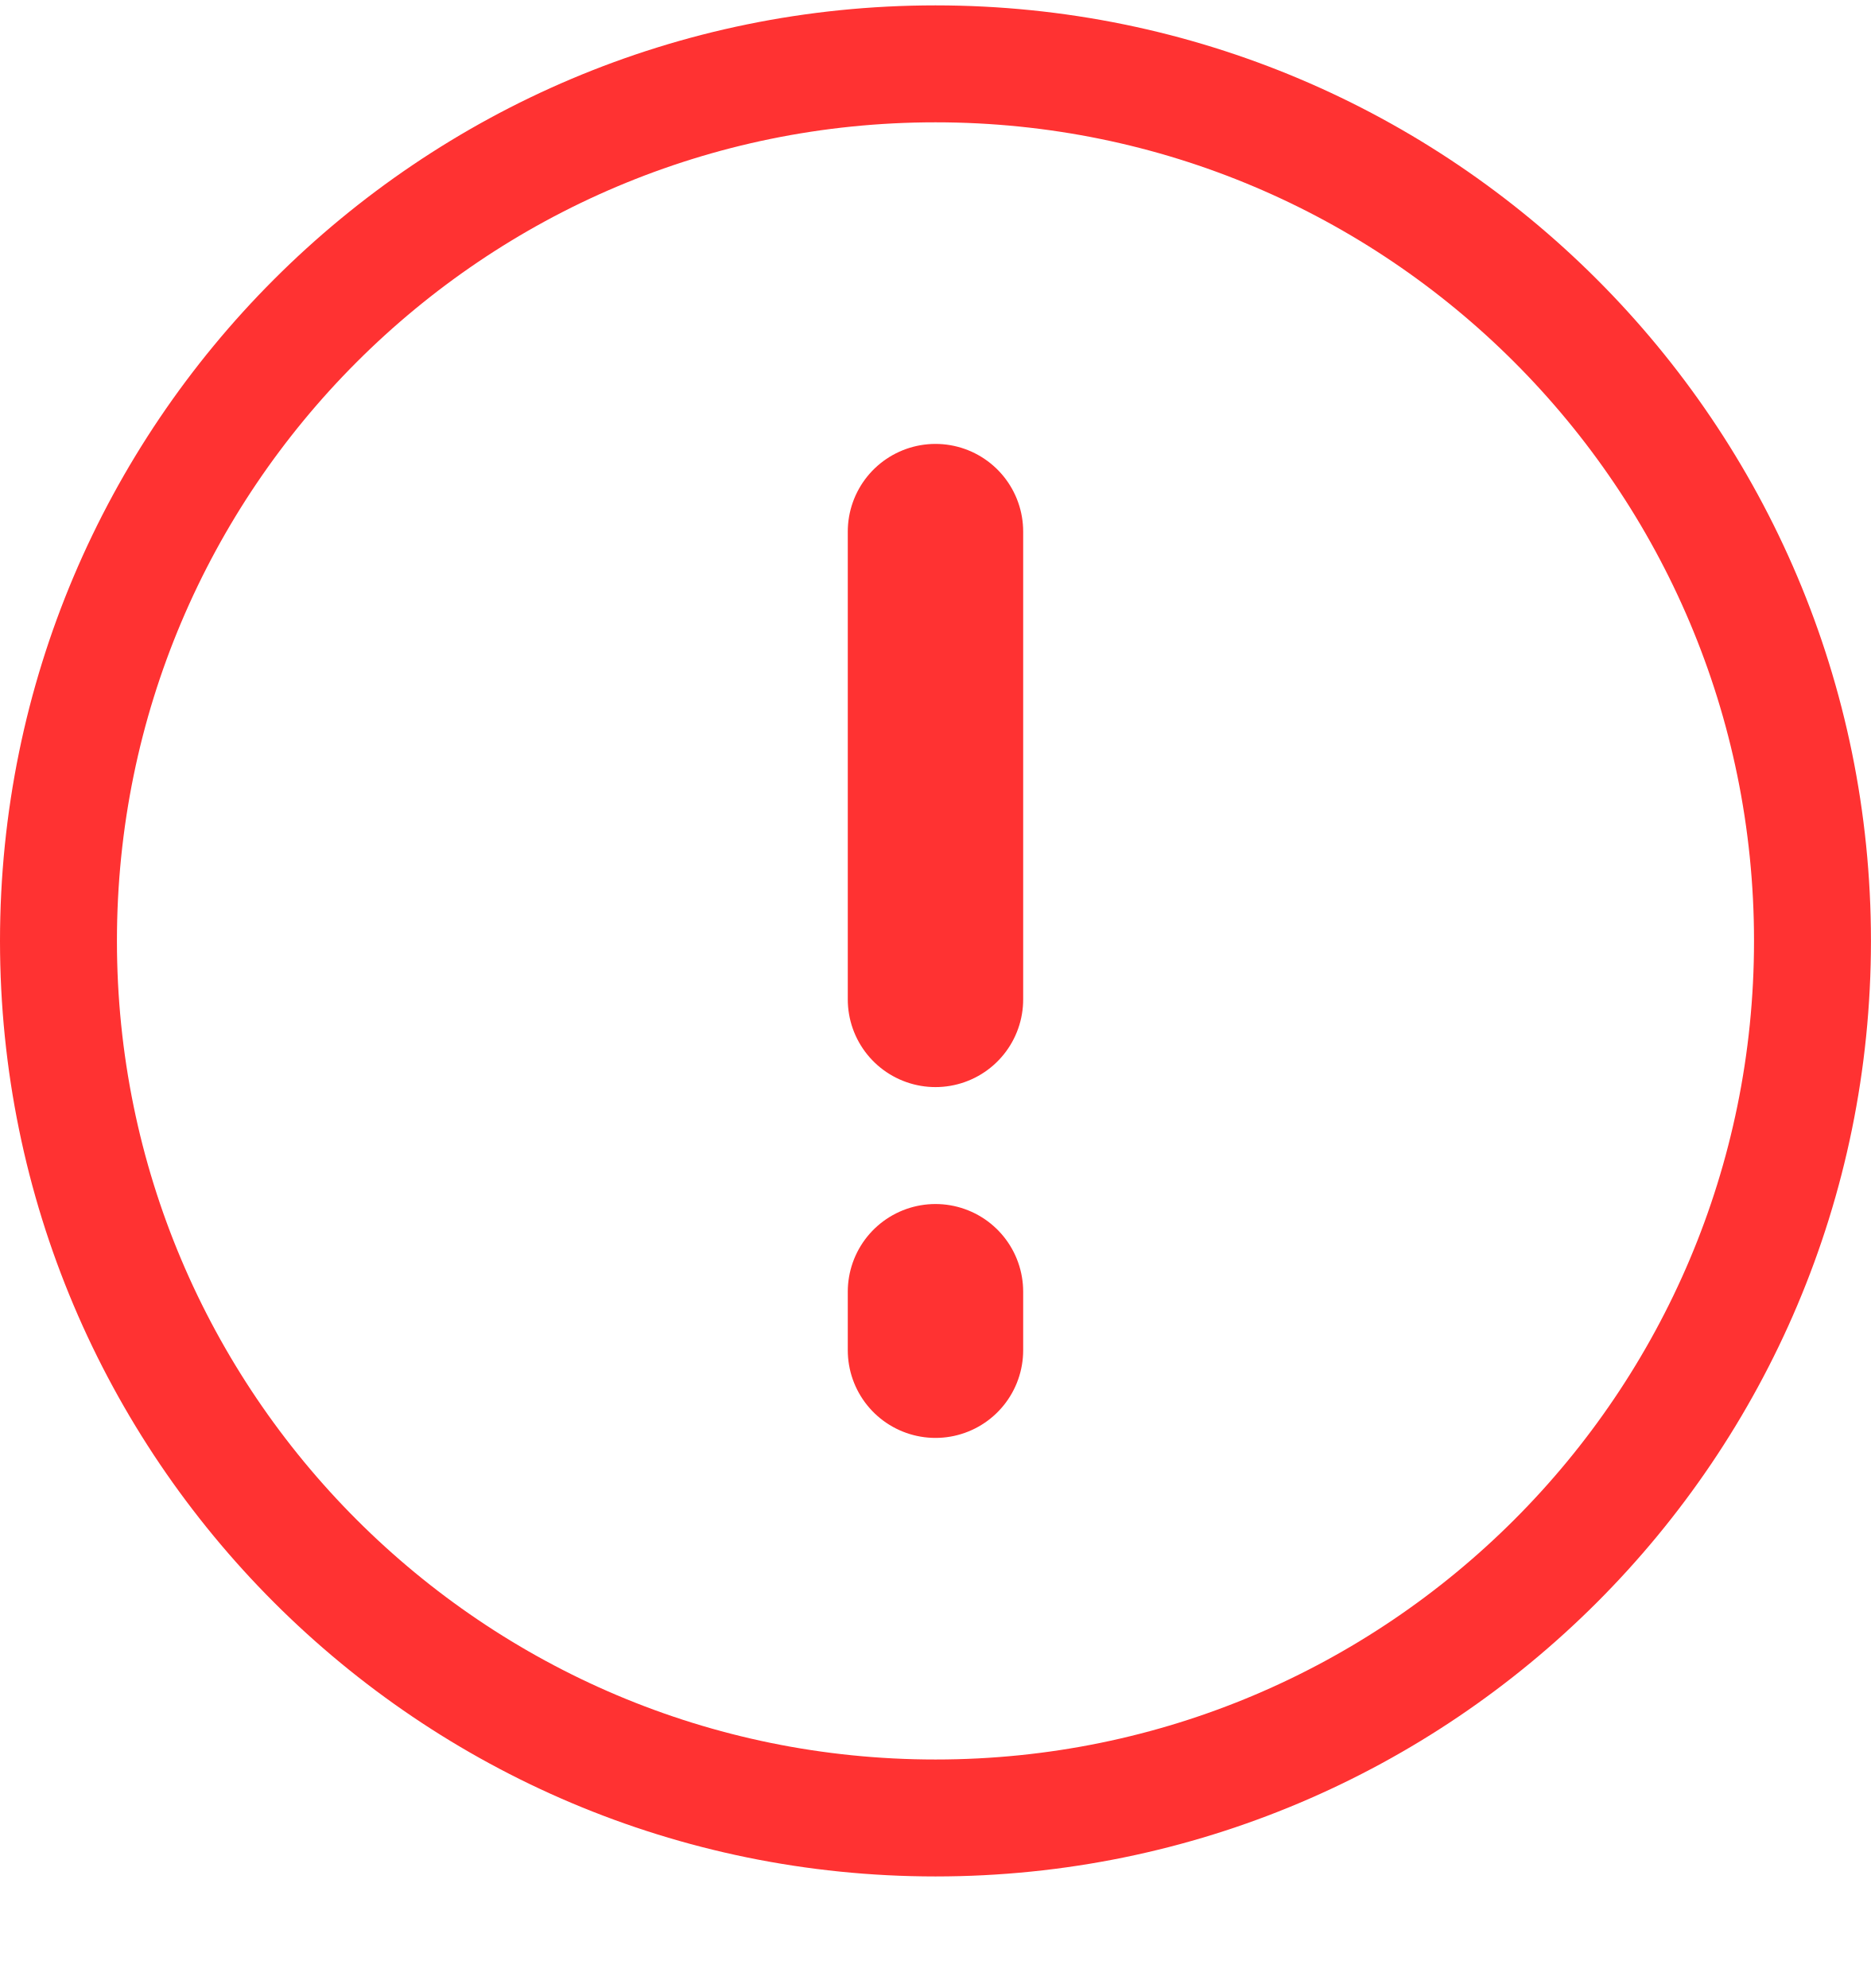
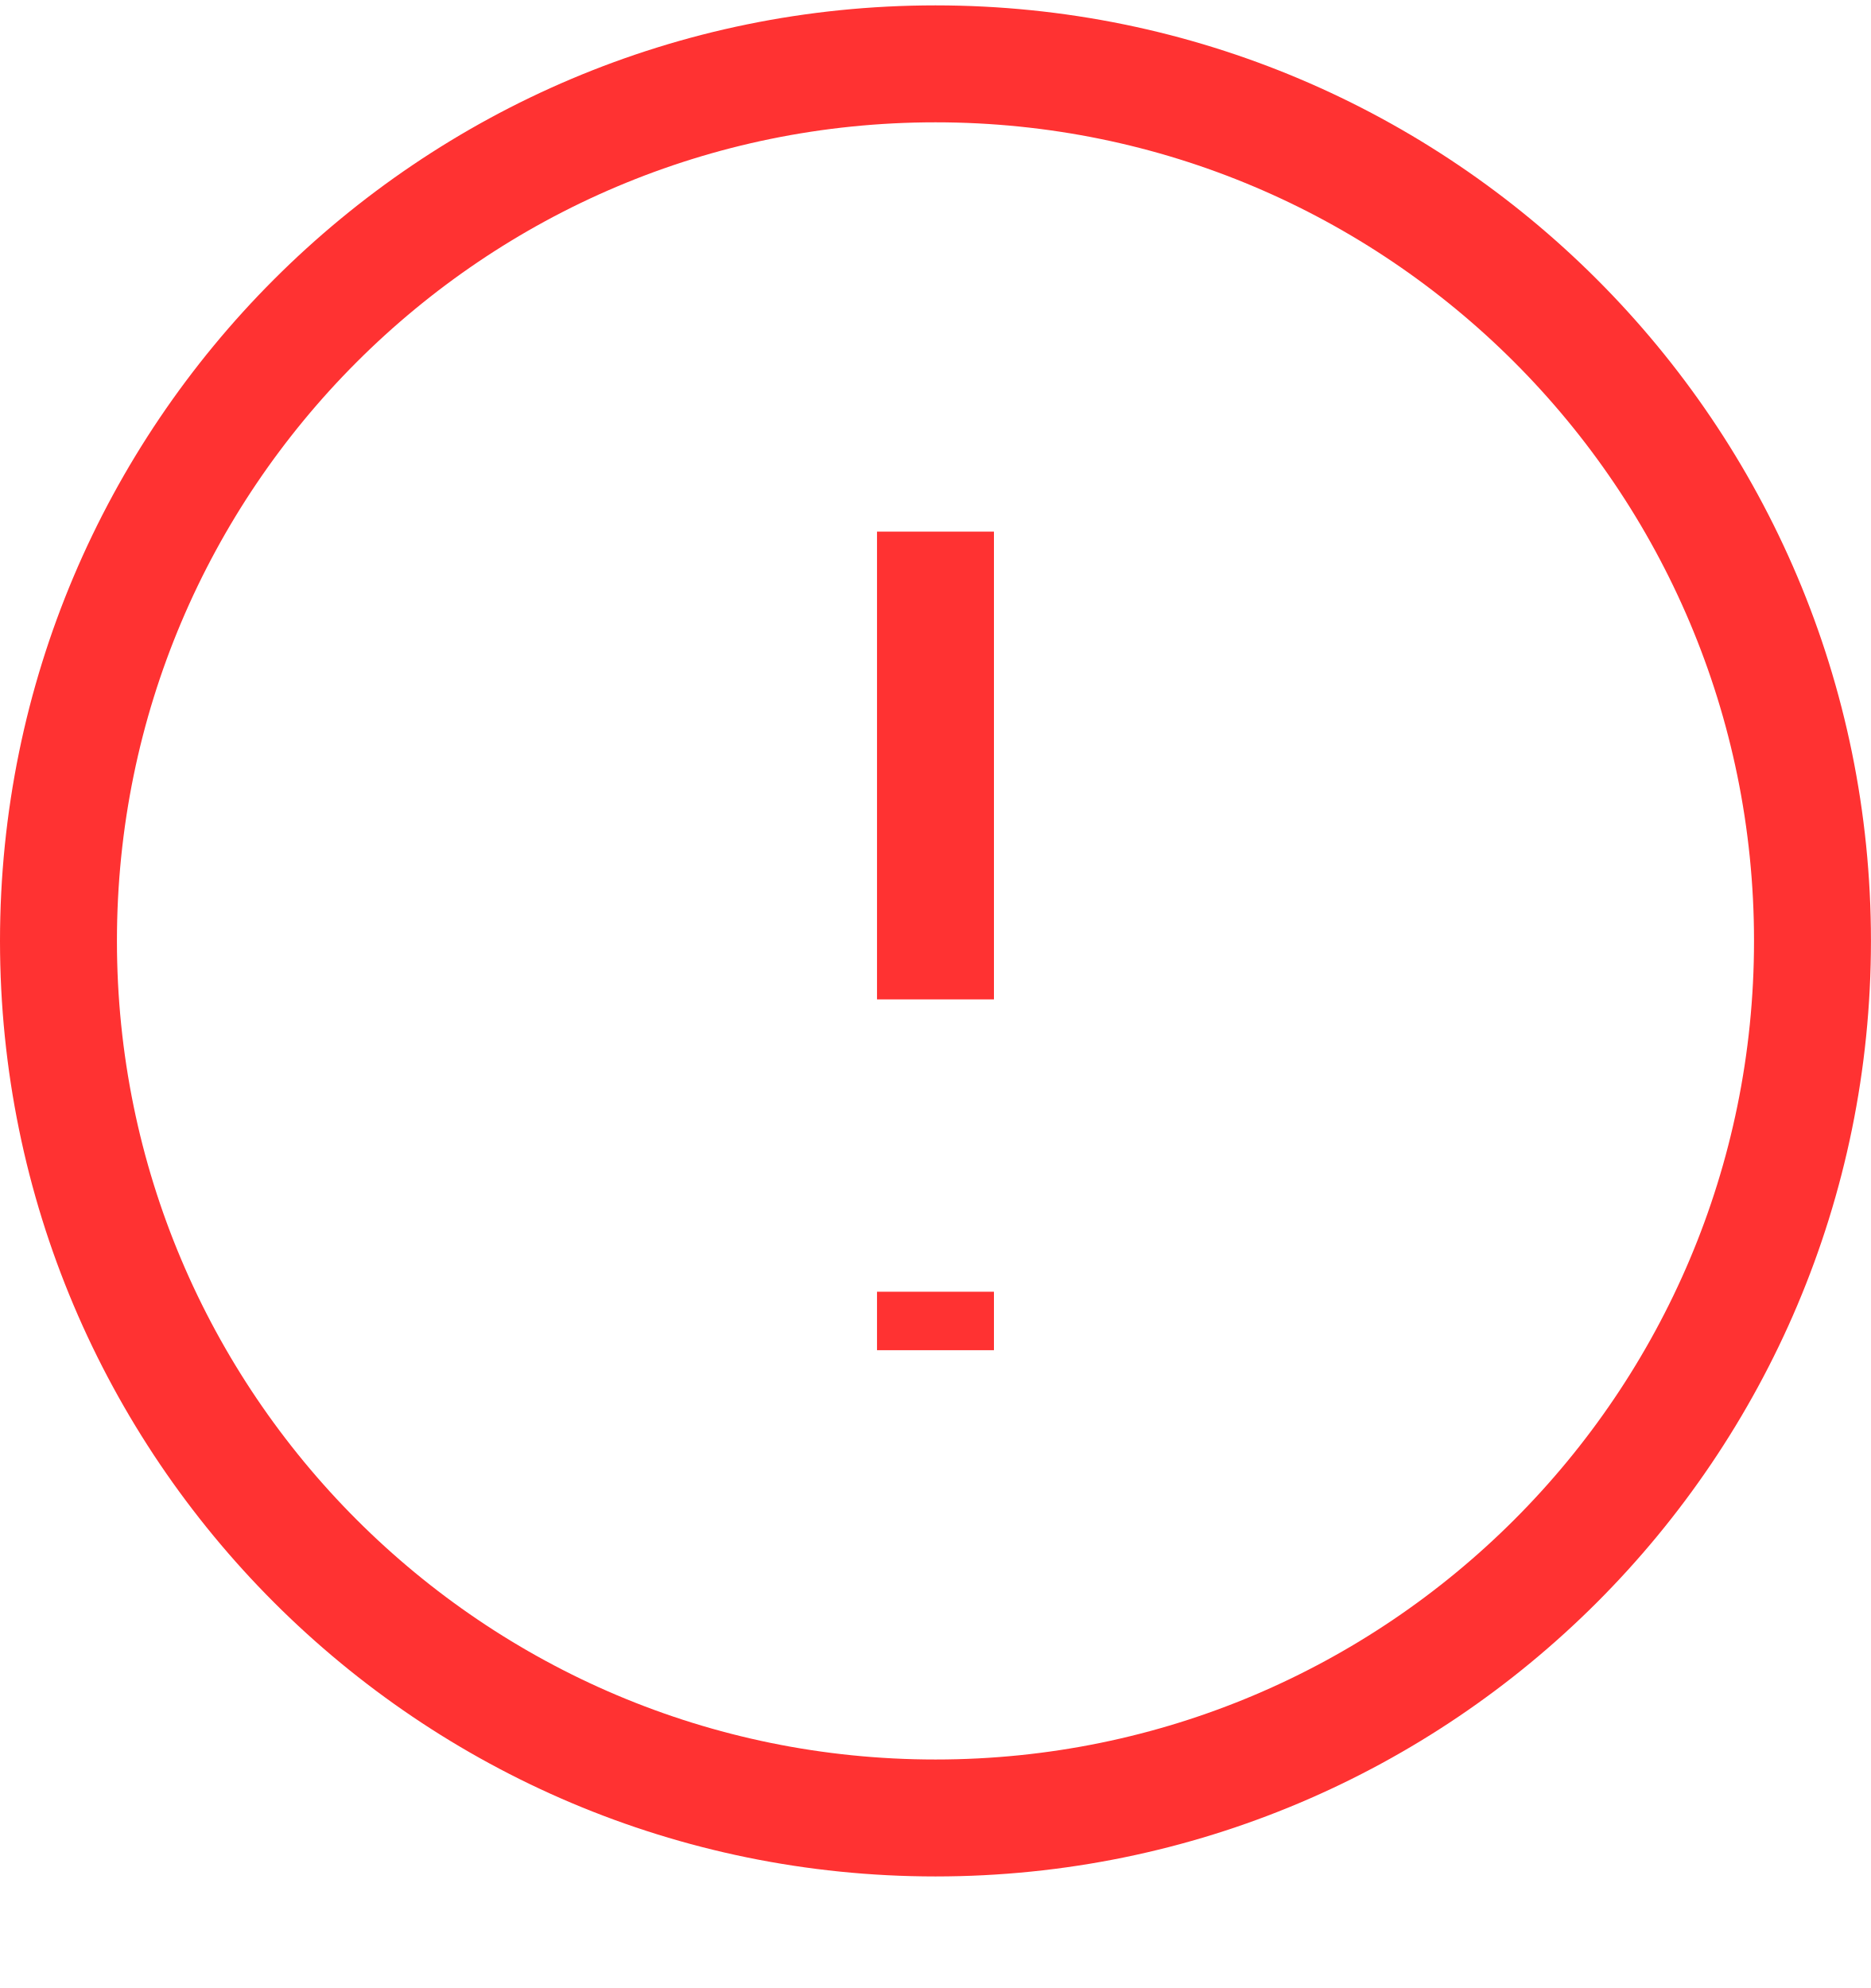
<svg xmlns="http://www.w3.org/2000/svg" width="16" height="17" viewBox="0 0 16 17" fill="none">
  <path d="M8 0.546C3.858 0.546 0.5 3.904 0.5 8.046C0.5 12.188 3.858 15.546 8 15.546C12.142 15.546 15.5 12.188 15.5 8.046C15.5 3.904 12.142 0.546 8 0.546Z" stroke="#FF3232" />
-   <path d="M8 4.546L8 8.546" stroke="#FF3232" stroke-width="1.5" stroke-linecap="round" />
-   <path d="M8 11.046L8 11.546" stroke="#FF3232" stroke-width="1.5" stroke-linecap="round" />
+   <path d="M8 4.546L8 8.546" stroke="#FF3232" strokeWidth="1.5" strokeLinecap="round" />
+   <path d="M8 11.046L8 11.546" stroke="#FF3232" strokeWidth="1.5" strokeLinecap="round" />
</svg>
